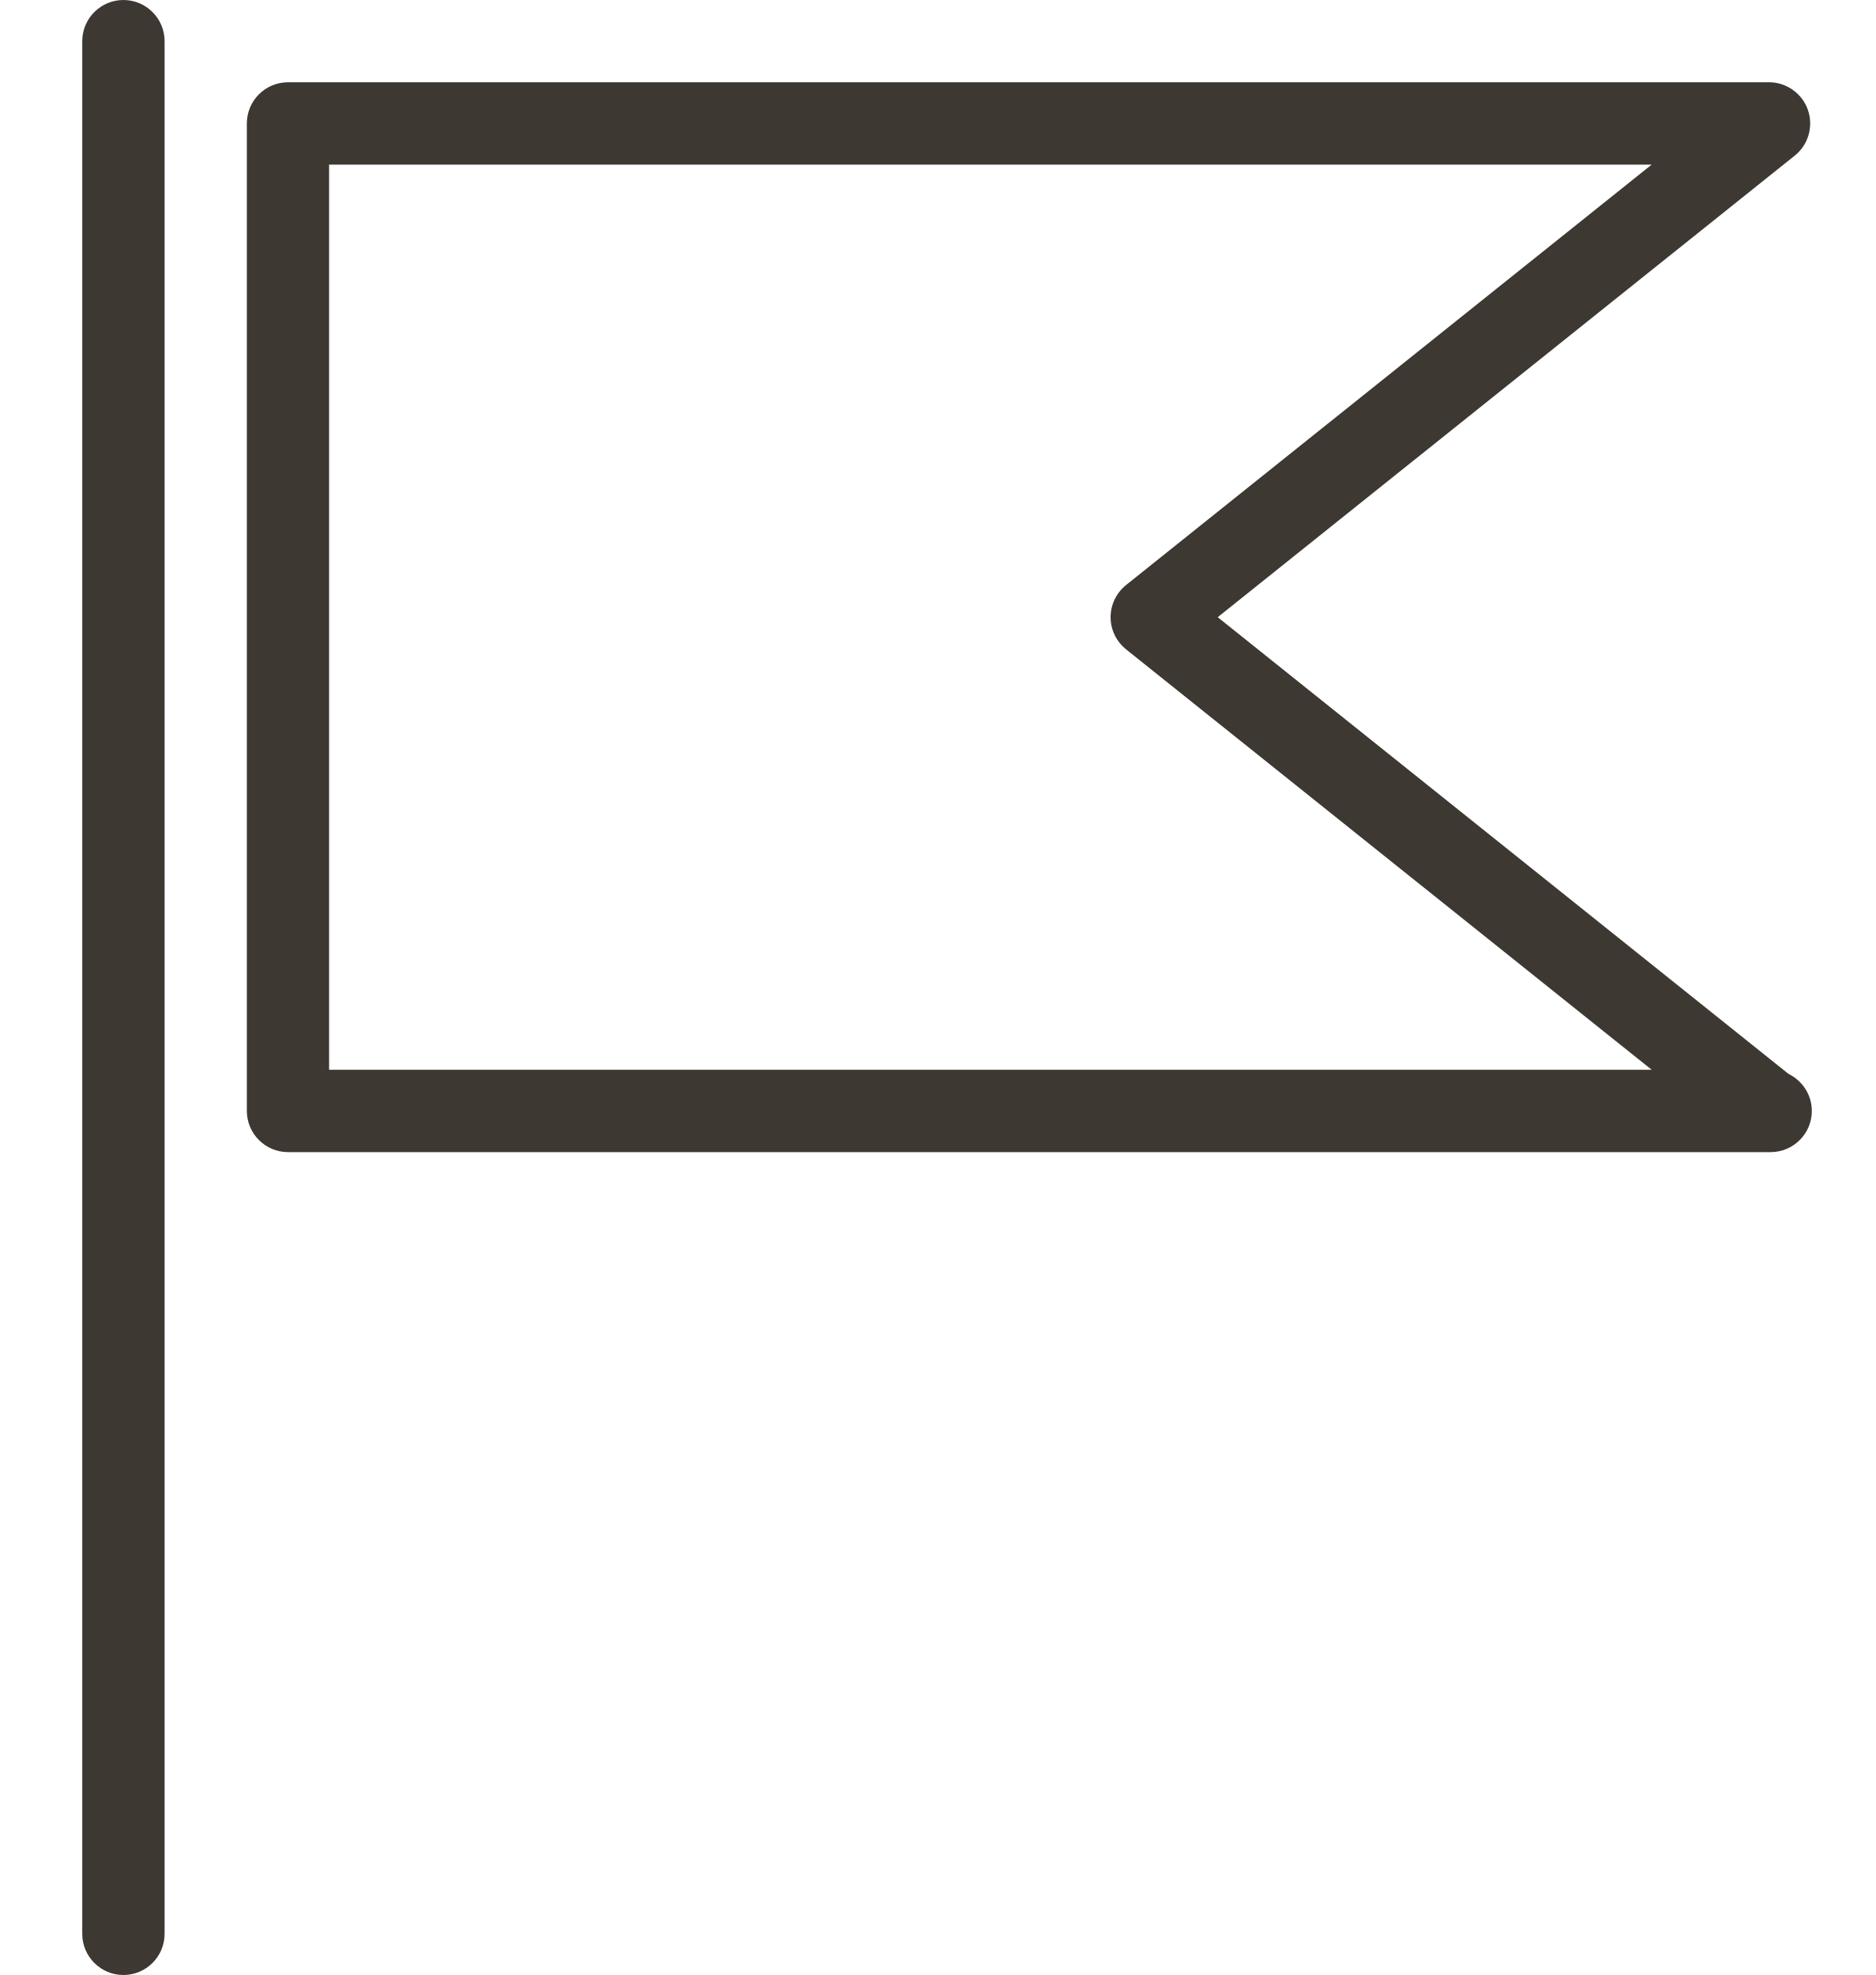
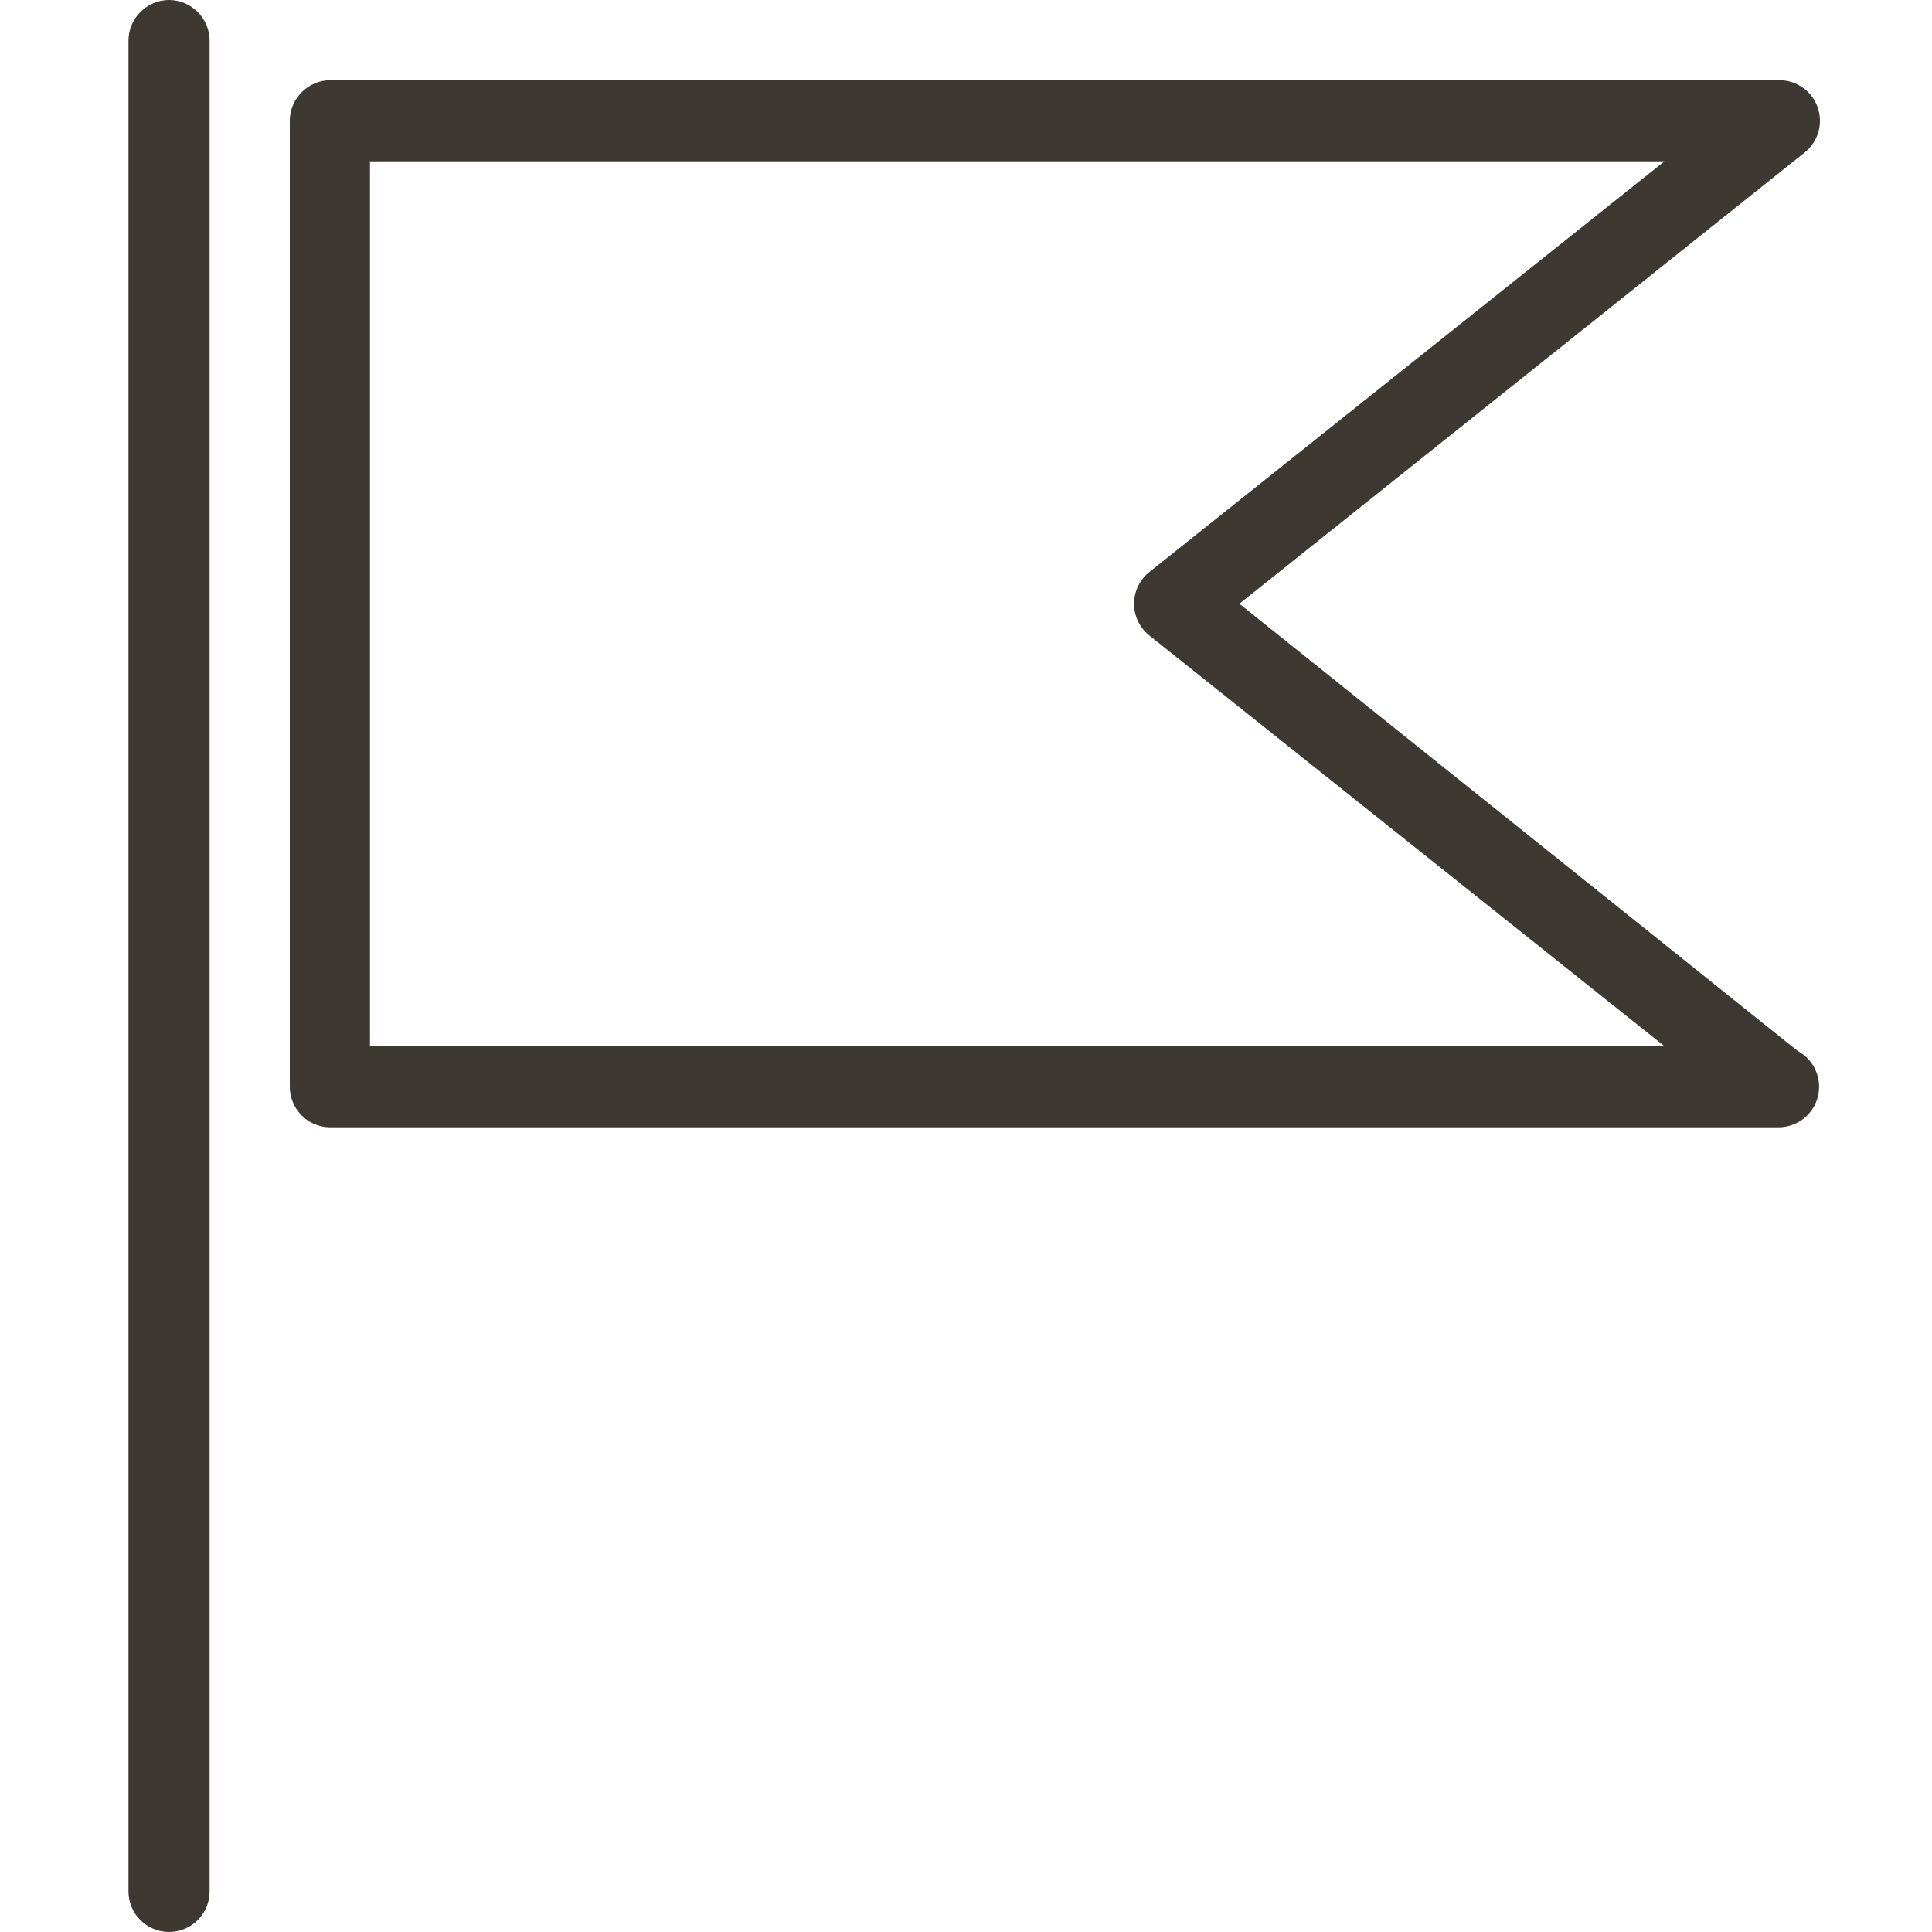
- <svg xmlns="http://www.w3.org/2000/svg" width="19px" height="20px" viewBox="0 0 19 20" version="1.1">
-   <g id="↳-1" stroke="none" stroke-width="1" fill="none" fill-rule="evenodd">
-     <g id="Kurs-detaljside" transform="translate(-918, -479)" fill="#3E3832">
-       <g id="Group-6" transform="translate(918, 424)">
-         <g id="frist" transform="translate(0, 52)">
-           <g id="Group-2">
-             <g id="Outline/05-votes-rewards/flag-3" transform="translate(0, 3)">
-               <path d="M18.114,10.875 C18.253,10.943 18.35,11.085 18.35,11.25 C18.35,11.48 18.163,11.667 17.933,11.667 C17.929,11.668 17.923,11.668 17.917,11.667 L2.917,11.667 C2.687,11.667 2.5,11.48 2.5,11.25 L2.5,1.25 C2.5,1.02 2.687,0.833 2.917,0.833 L17.917,0.833 C18.093,0.833 18.252,0.946 18.31,1.112 C18.368,1.279 18.316,1.465 18.177,1.576 L12.333,6.25 L18.114,10.875 Z M3.333,10.833 L16.728,10.833 L11.405,6.576 C11.306,6.496 11.248,6.377 11.248,6.25 C11.248,6.123 11.307,6.003 11.405,5.924 L16.728,1.667 L3.333,1.667 L3.333,10.833 Z M1.25,-4.16666281e-08 C1.48,-4.16666281e-08 1.667,0.187 1.667,0.417 L1.667,19.583 C1.667,19.813 1.48,20 1.25,20 C1.02,20 0.833,19.813 0.833,19.583 L0.833,0.417 C0.833,0.187 1.02,-4.16666281e-08 1.25,-4.16666281e-08 Z" id="Combined-Shape" />
-             </g>
-           </g>
-         </g>
-       </g>
-     </g>
-   </g>
+ <svg xmlns="http://www.w3.org/2000/svg" width="20" height="20" viewBox="0 0 19 20">
+   <path d="M18.11 10.88a.42.42 0 0 1-.2.79h-15a.42.42 0 0 1-.41-.42v-10c0-.23.19-.42.42-.42h15a.42.42 0 0 1 .26.75l-5.85 4.67 5.78 4.63zm-14.78-.05h13.4L11.4 6.58a.42.42 0 0 1 0-.66l5.33-4.25H3.33v9.16zM1.25 0c.23 0 .42.19.42.42v19.16a.42.42 0 0 1-.84 0V.42c0-.23.19-.42.42-.42z" fill="#3E3832" fill-rule="evenodd" />
</svg>
